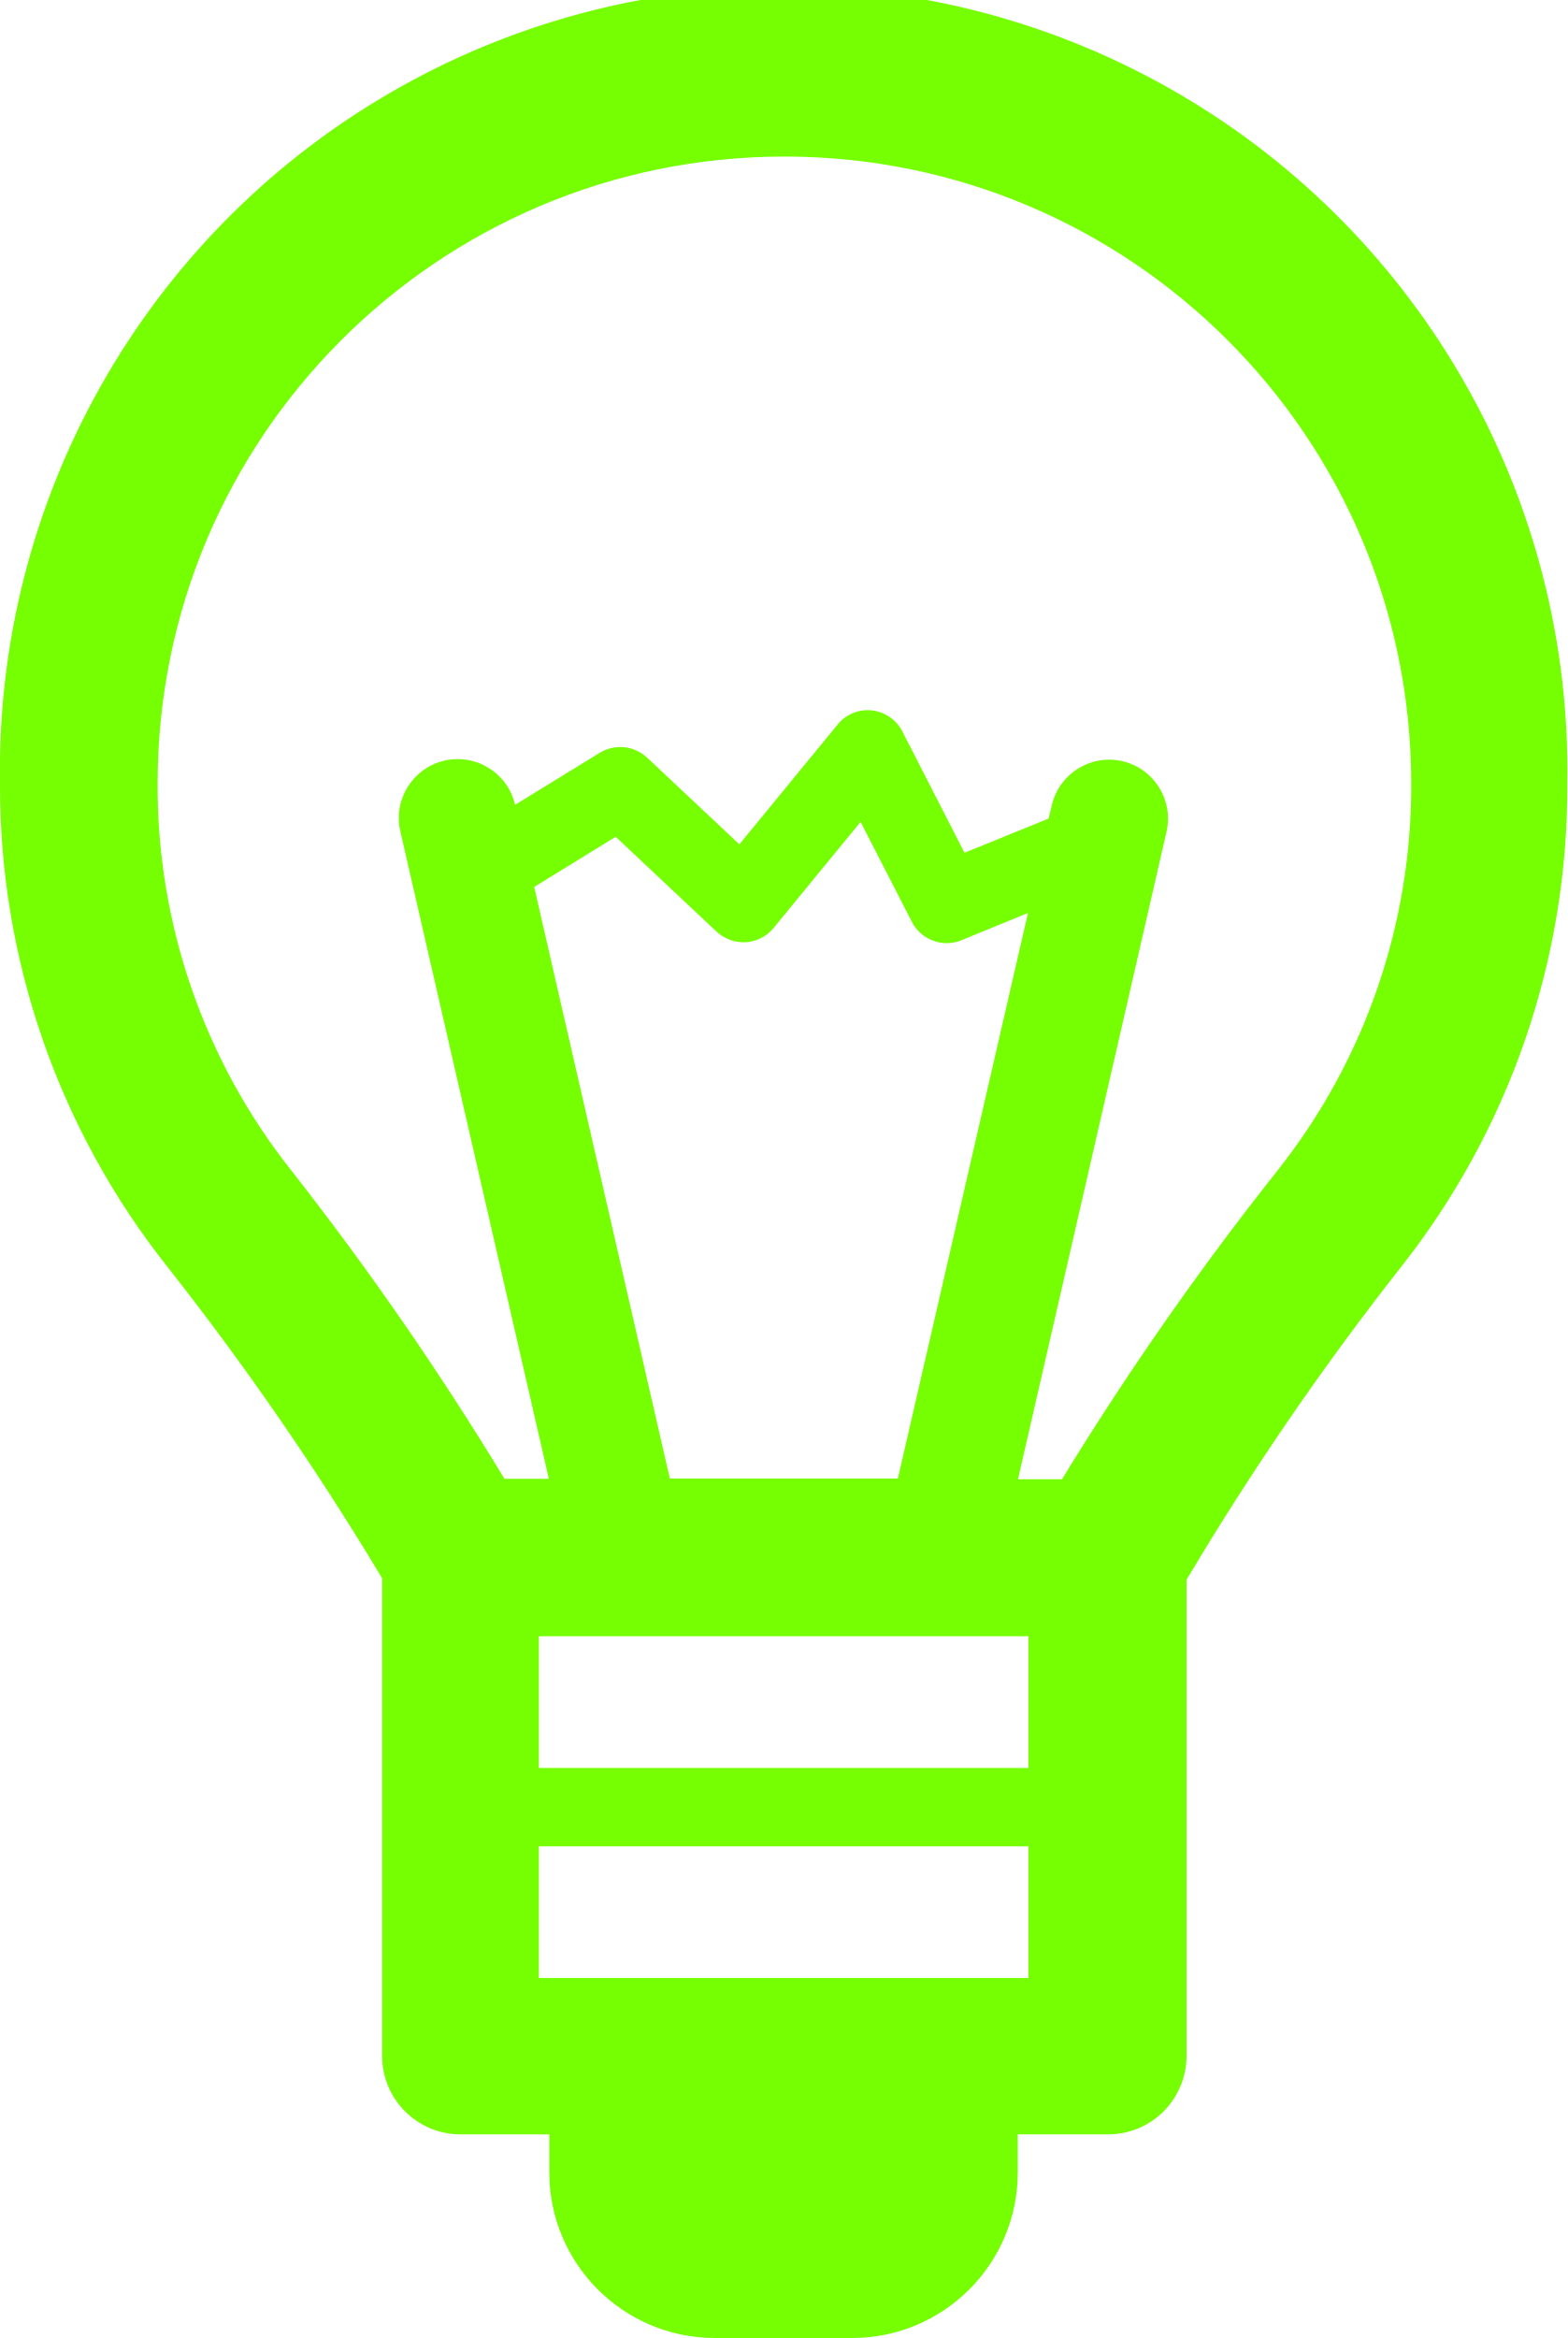
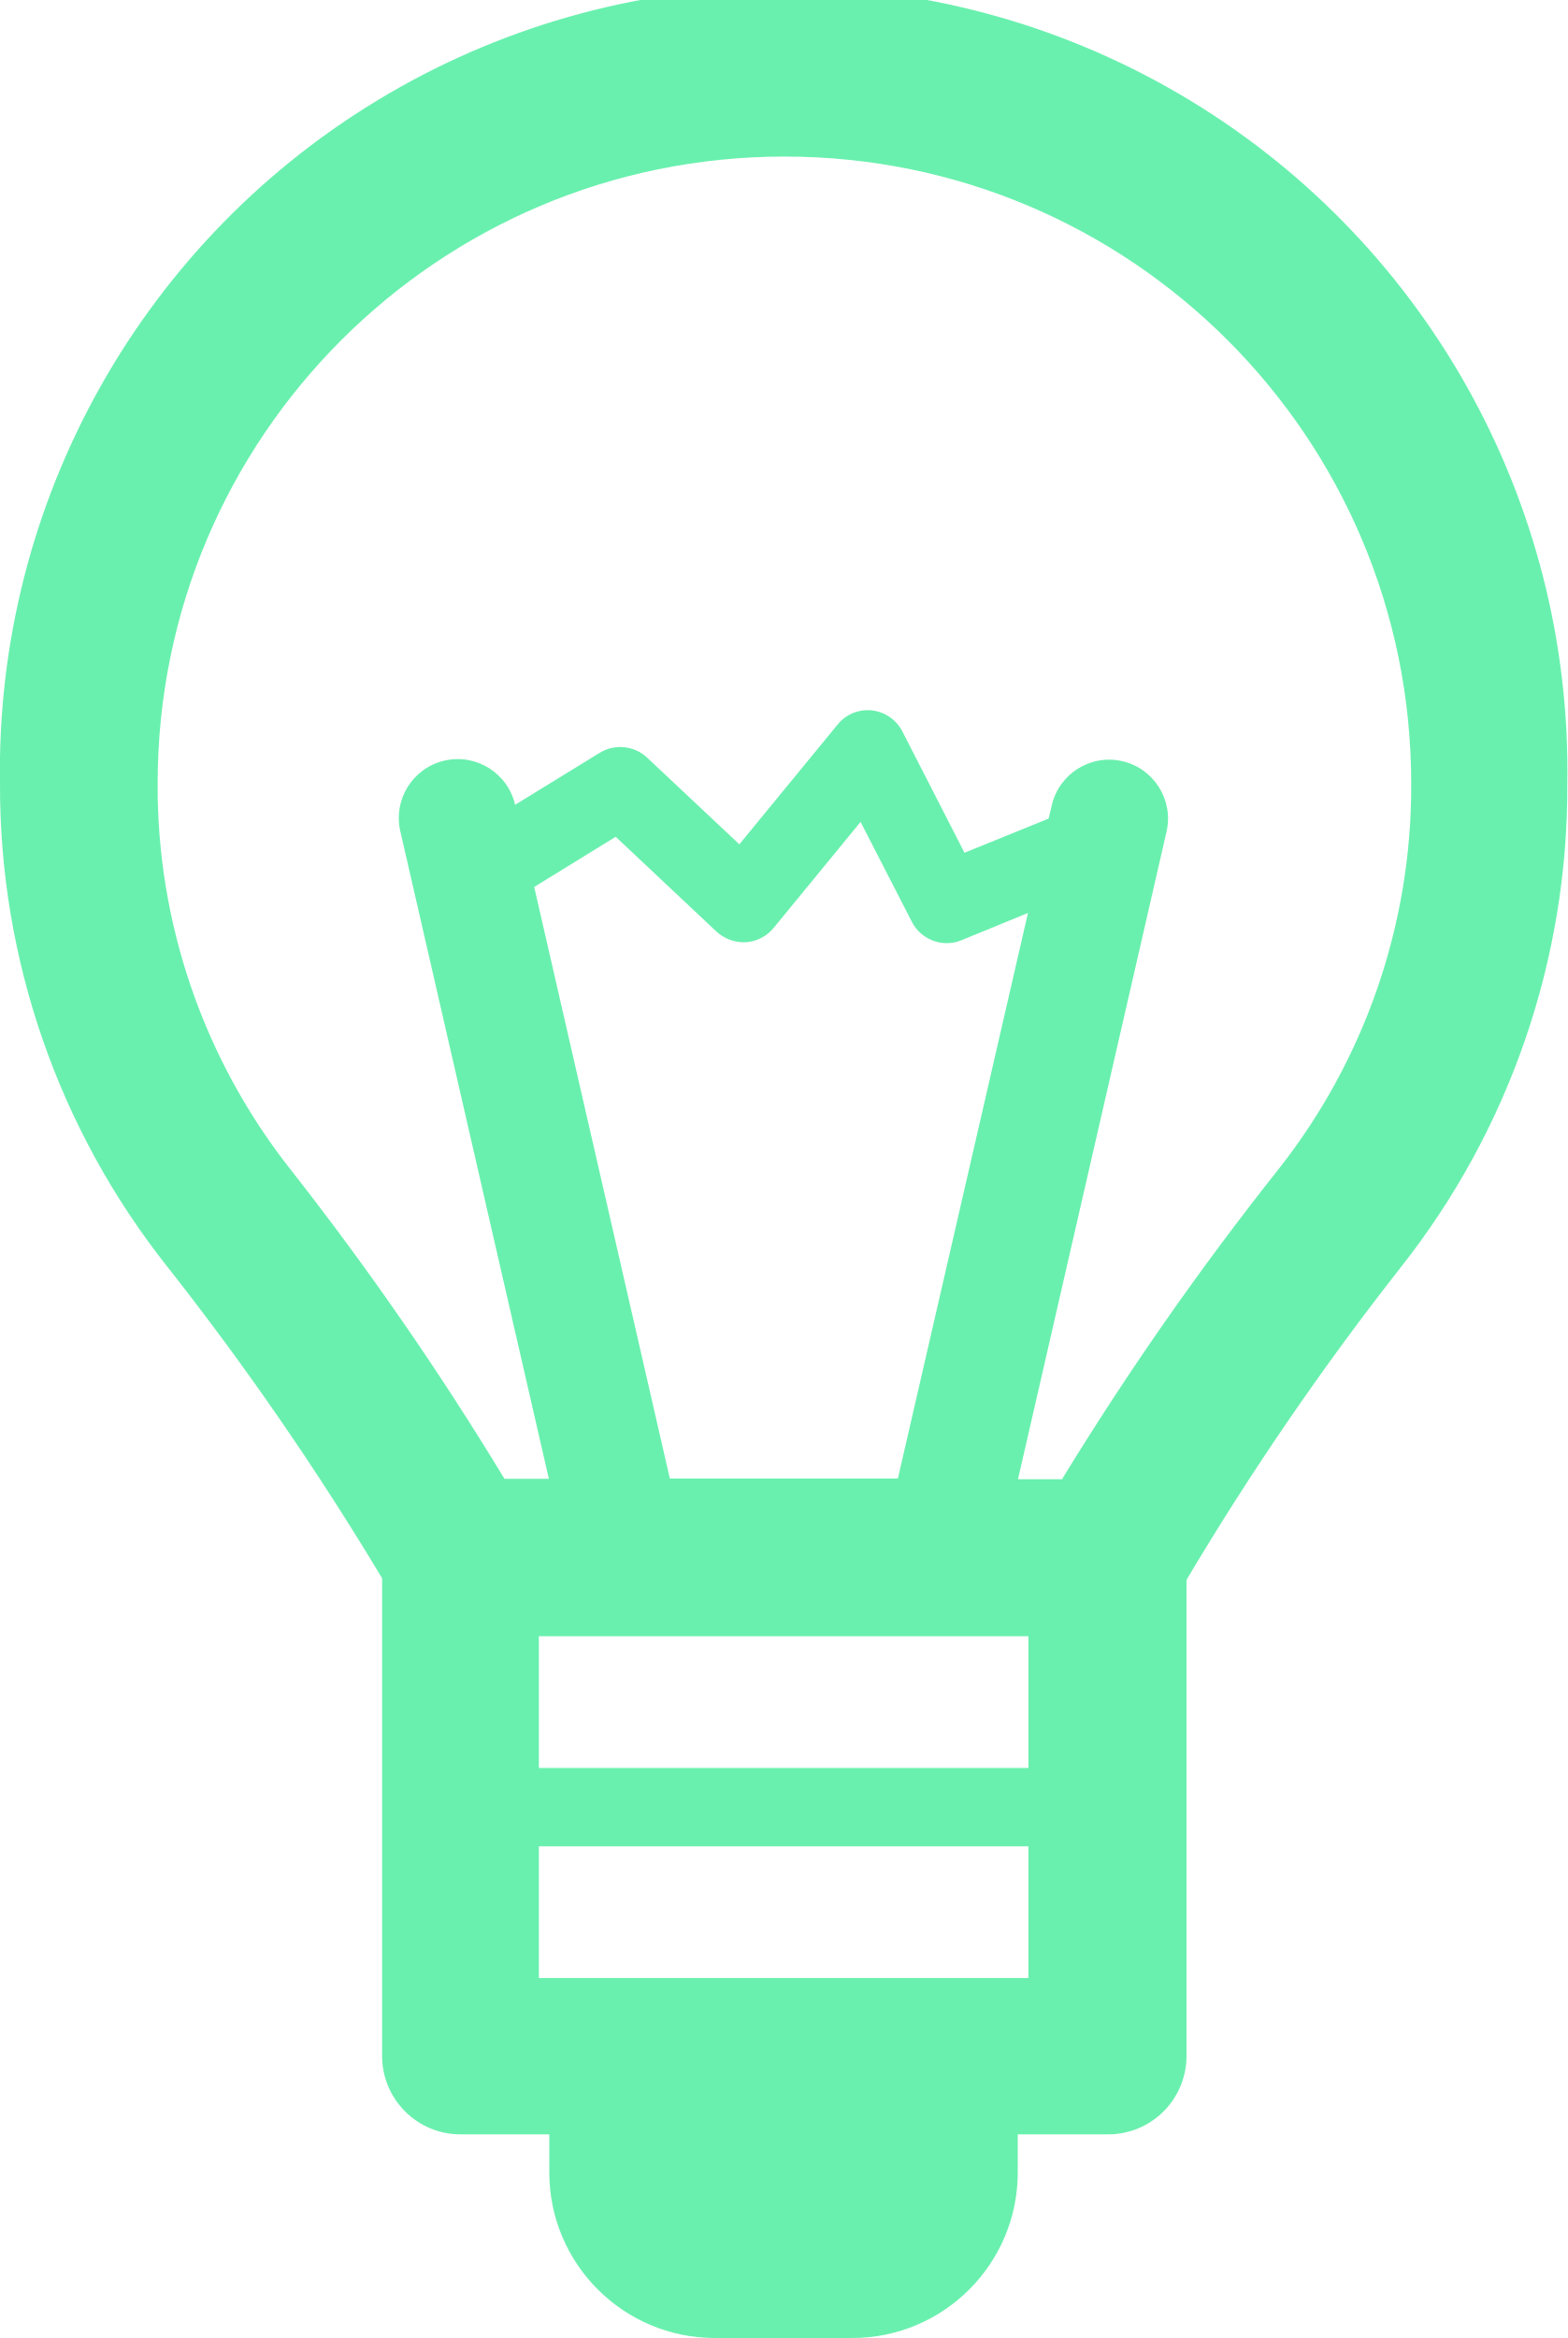
<svg xmlns="http://www.w3.org/2000/svg" id="Objects" viewBox="0 0 70.59 105.28">
  <defs>
-     <style>.cls-1{fill:#76ff03;}</style>
+     <style>.cls-1{fill:#69f0ae;}</style>
  </defs>
  <path class="cls-1" d="M435.15,96.62a35.3,35.3,0,1,0-70.59,0,34.84,34.84,0,0,0,7.56,21.77,134,134,0,0,1,9.65,14V153.9a3.53,3.53,0,0,0,3.53,3.53h4v1.71a7.46,7.46,0,0,0,7.46,7.46h6.18a7.46,7.46,0,0,0,7.46-7.46v-1.71h4A3.53,3.53,0,0,0,418,153.9V132.46a131.76,131.76,0,0,1,9.64-14.06A34.84,34.84,0,0,0,435.15,96.62ZM394.73,127.9l-6.11-26.64L392.29,99l4.54,4.27a1.83,1.83,0,0,0,1.32.48,1.77,1.77,0,0,0,1.25-.64l3.92-4.78,2.29,4.46a1.77,1.77,0,0,0,1.57,1,1.74,1.74,0,0,0,.68-0.13l3-1.23L405,127.9H394.73ZM410.88,135v5.93H388.83V135h22.05Zm-22.05,15.39v-5.93h22.05v5.93H388.83Zm23.58-22.46h-2l6.69-29.16a2.65,2.65,0,1,0-5.17-1.18l-0.14.59L408,99.72l-2.77-5.41a1.77,1.77,0,0,0-1.39-1,1.74,1.74,0,0,0-1.55.63l-4.43,5.4-4.15-3.9a1.77,1.77,0,0,0-2.14-.22l-3.81,2.34V97.56a2.65,2.65,0,0,0-5.17,1.19l6.69,29.16h-2A140.1,140.1,0,0,0,377.66,114a27.84,27.84,0,0,1-6-17.4,28.23,28.23,0,1,1,56.46,0,27.83,27.83,0,0,1-6,17.4A139.53,139.53,0,0,0,412.41,127.9Z" transform="translate(-364.56 -61.32)" />
</svg>
